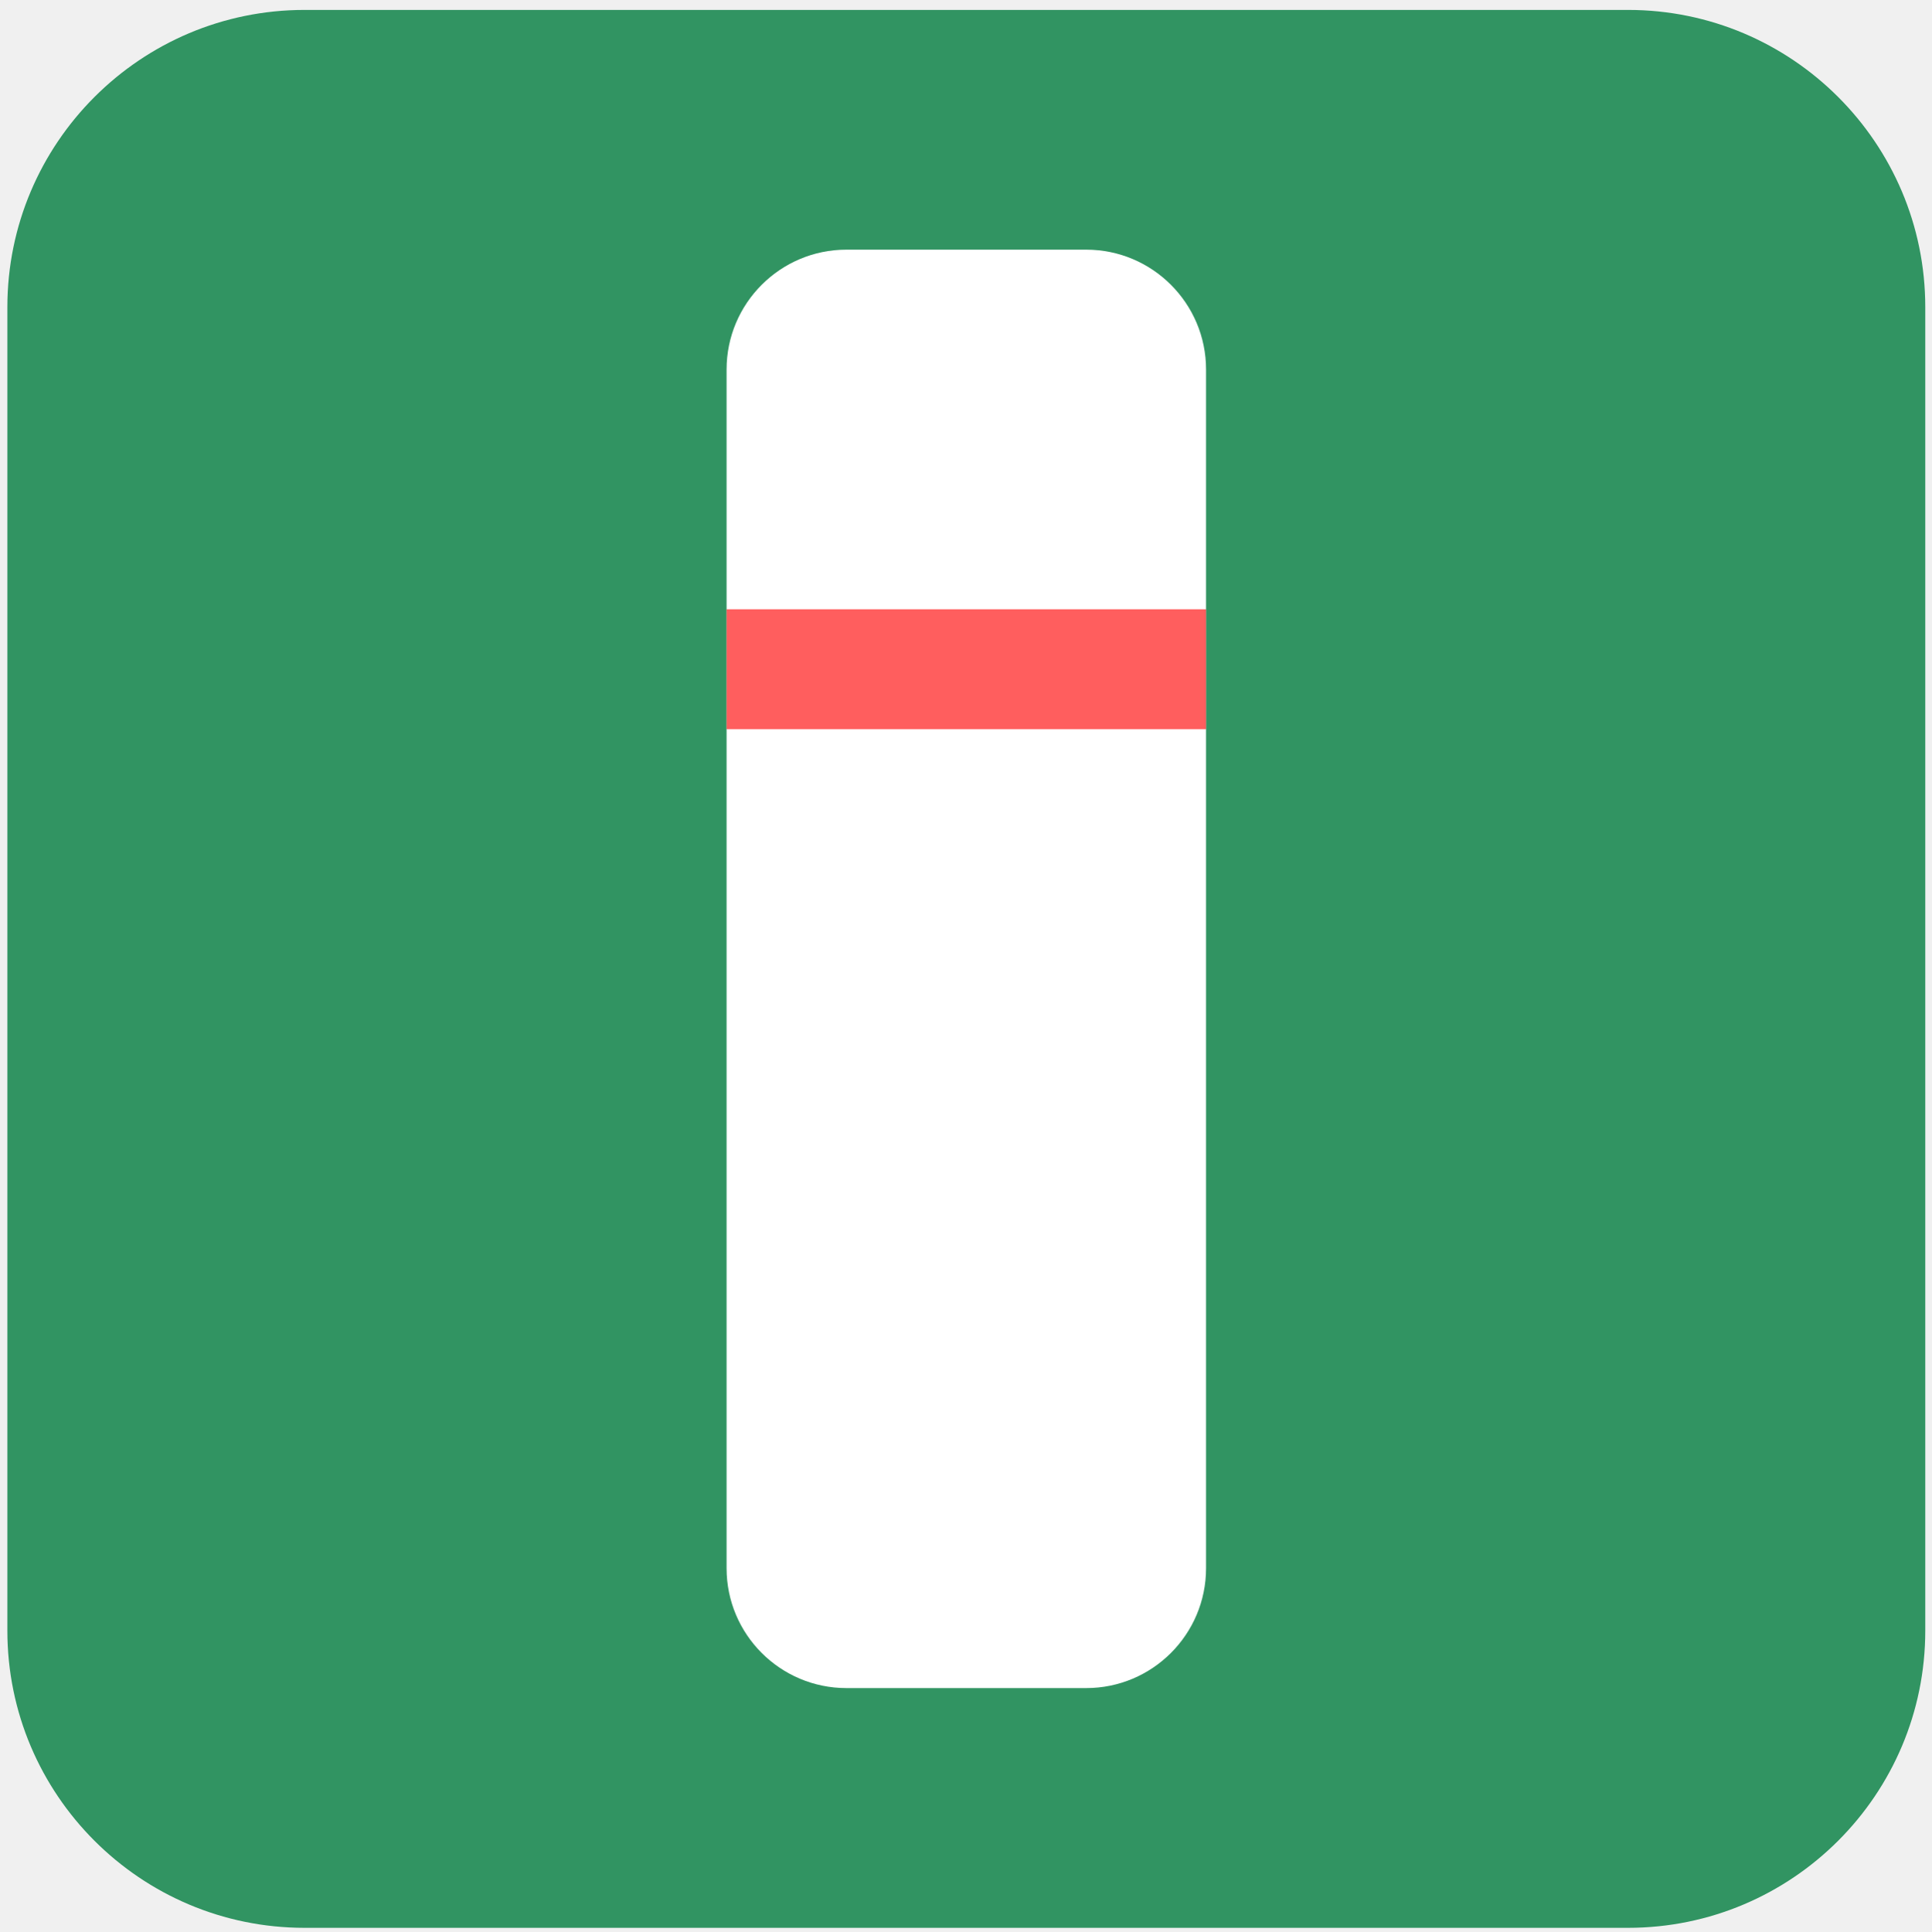
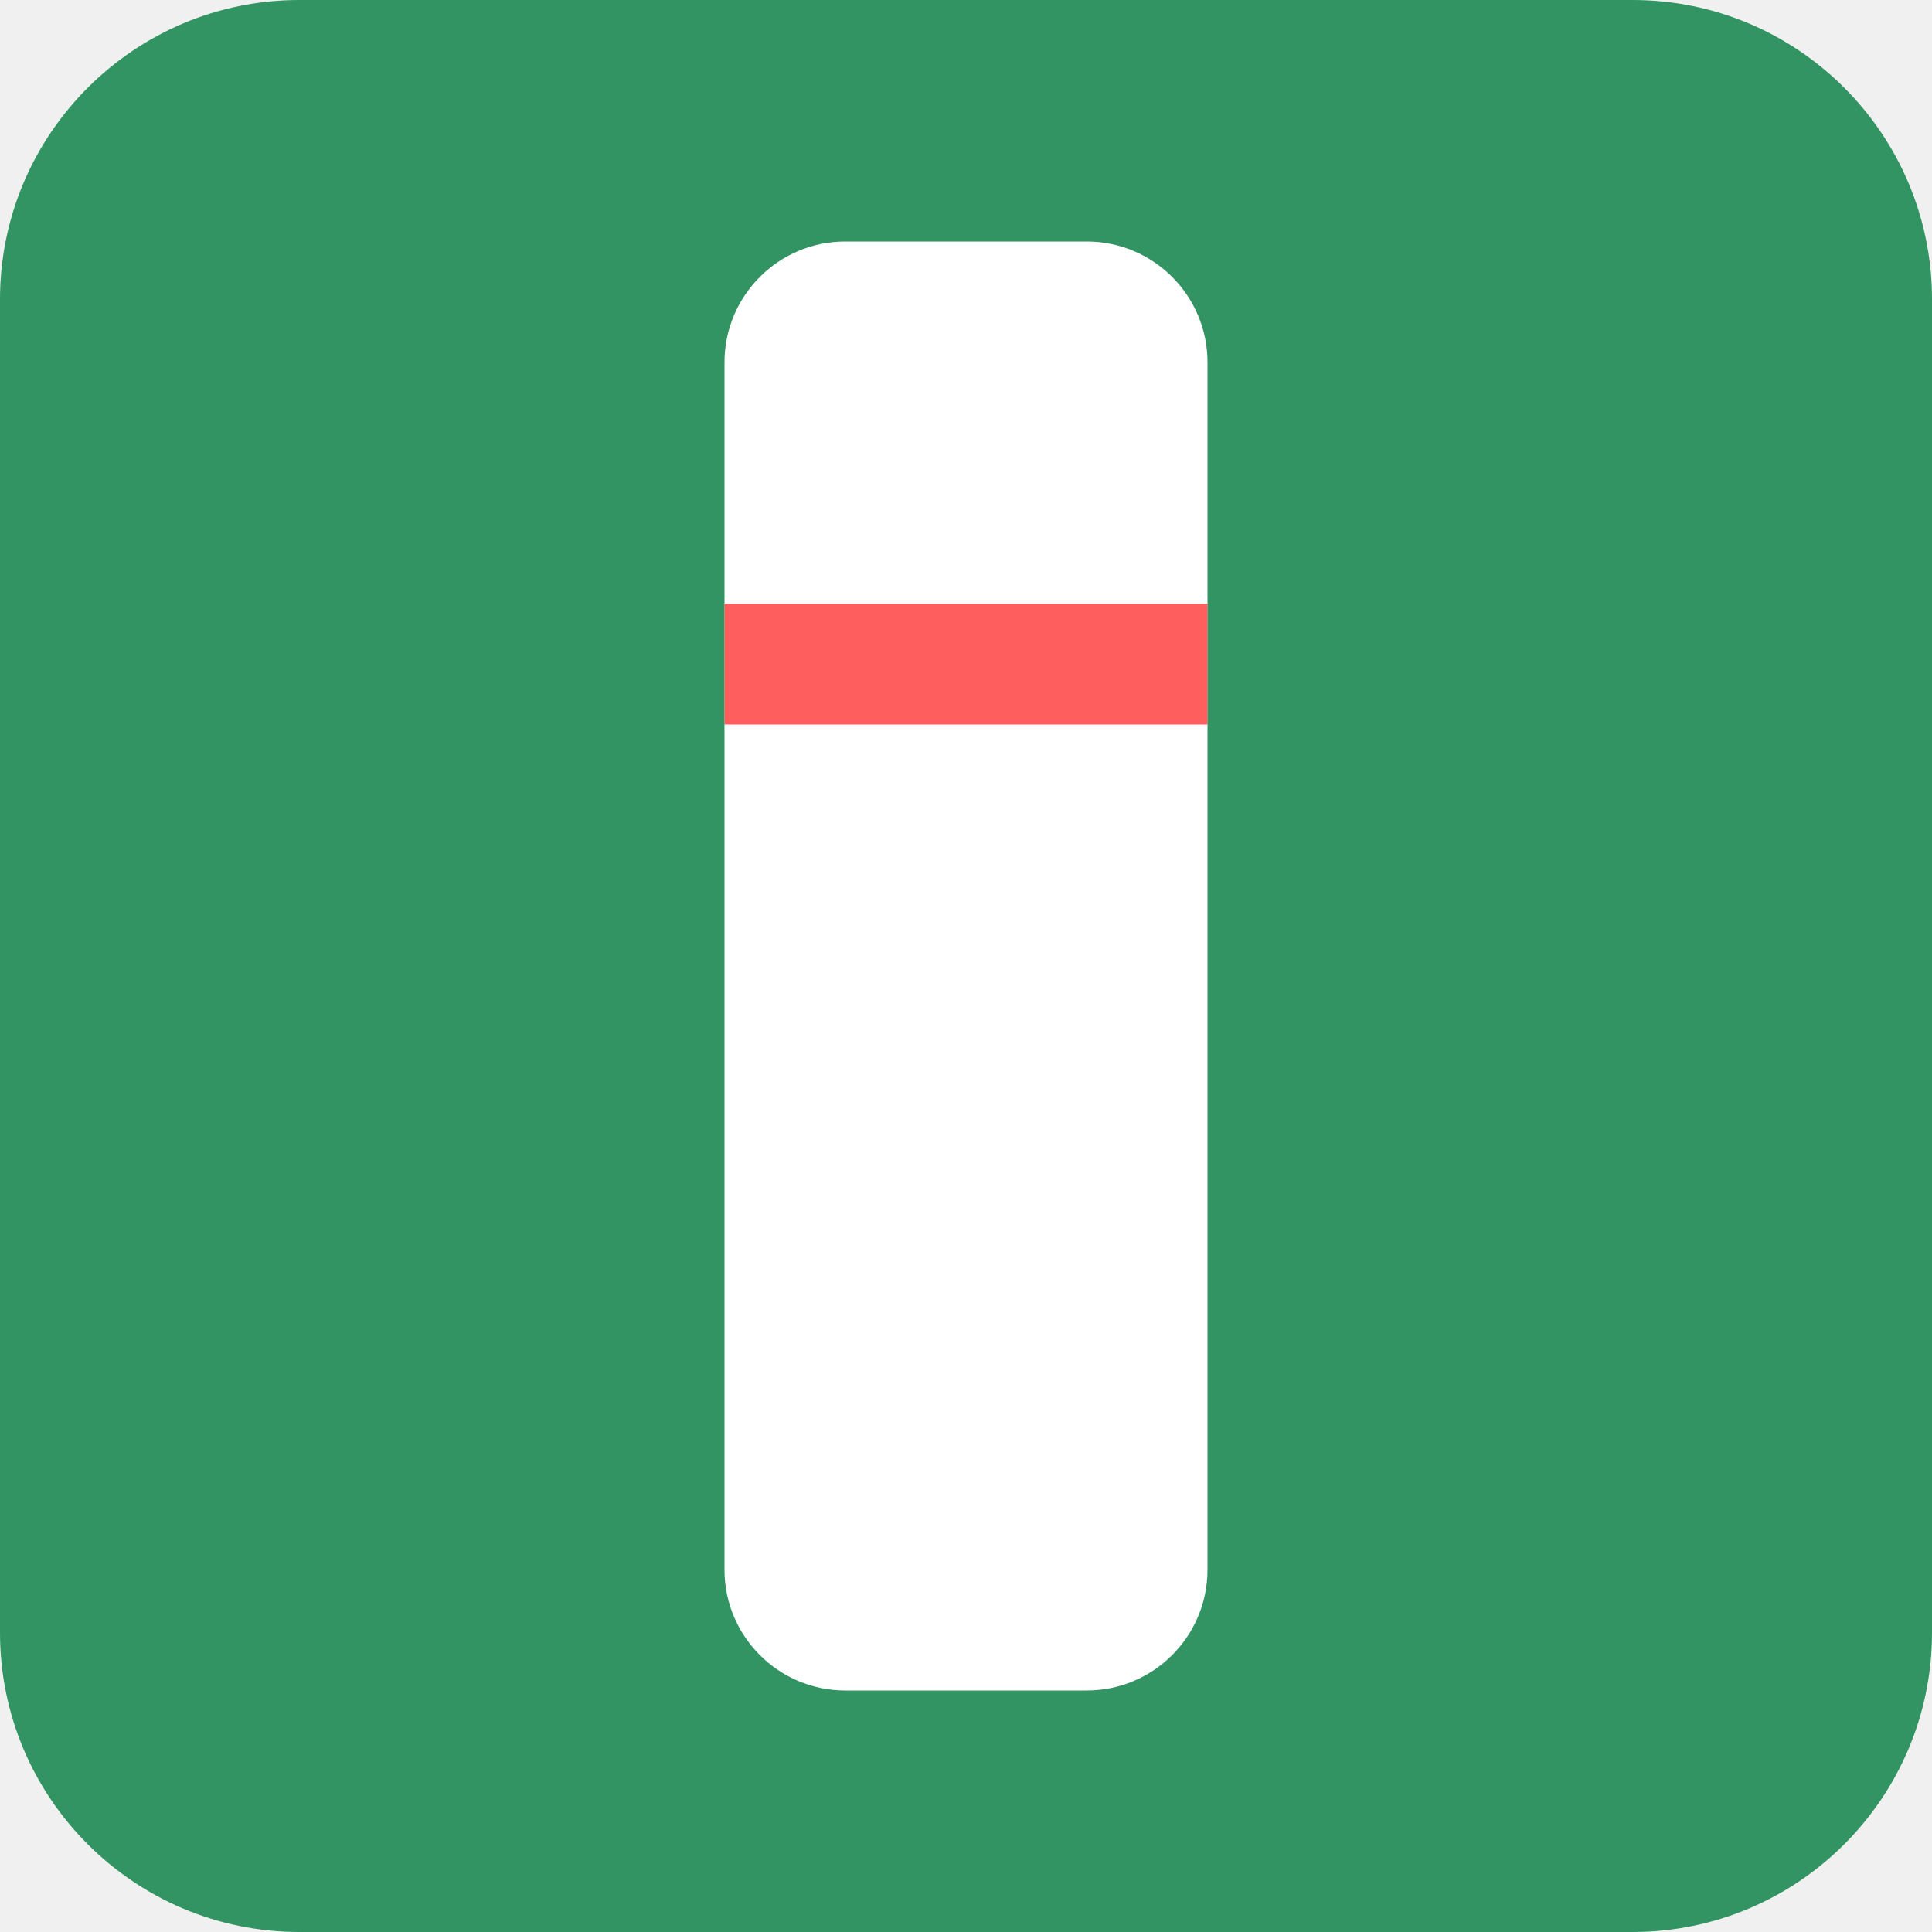
- <svg xmlns="http://www.w3.org/2000/svg" width="100%" height="100%" viewBox="0 0 145 145" version="1.1" xml:space="preserve" style="fill-rule:evenodd;clip-rule:evenodd;stroke-linejoin:round;stroke-miterlimit:2;">
-   <rect id="favicon" x="0.553" y="0.745" width="144" height="144" style="fill:none;" />
+ <svg xmlns="http://www.w3.org/2000/svg" width="100%" height="100%" viewBox="0 0 144 144" version="1.1" xml:space="preserve" style="fill-rule:evenodd;clip-rule:evenodd;stroke-linejoin:round;stroke-miterlimit:2;">
+   <rect id="favicon" x="0" y="0" width="144" height="144" style="fill:none;" />
  <clipPath id="_clip1">
-     <rect x="0.553" y="0.745" width="144" height="144" />
+     <rect x="0" y="0" width="144" height="144" />
  </clipPath>
  <g clip-path="url(#_clip1)">
    <g>
-       <path d="M144.553,23.059l-0,99.373c-0,12.315 -9.999,22.313 -22.314,22.313l-99.372,0c-12.316,0 -22.314,-9.998 -22.314,-22.313l-0,-99.373c-0,-12.315 9.998,-22.314 22.314,-22.314l99.372,0c12.315,0 22.314,9.999 22.314,22.314Z" style="fill:#319462;" />
-     </g>
-     <g>
-       <path d="M90.553,27.745c-0,-4.967 -4.033,-9 -9,-9l-18,0c-4.967,0 -9,4.033 -9,9l-0,90c-0,4.968 4.033,9 9,9l18,0c4.967,0 9,-4.032 9,-9l-0,-90Z" style="fill:#fff;" />
-       <rect x="54.553" y="45.745" width="36" height="9" style="fill:#f00;fill-opacity:0.63;" />
+       <g>
+         <path d="M144,22.314l-0,99.372c-0,12.316 -9.998,22.314 -22.314,22.314l-99.372,0c-12.316,0 -22.314,-9.998 -22.314,-22.314l-0,-99.372c-0,-12.316 9.998,-22.314 22.314,-22.314l99.372,-0c12.316,-0 22.314,9.998 22.314,22.314Z" style="fill:#319462;" />
+       </g>
+       <g>
+         <path d="M90,27c0,-4.967 -4.033,-9 -9,-9l-18,0c-4.967,0 -9,4.033 -9,9l0,90c0,4.967 4.033,9 9,9l18,-0c4.967,-0 9,-4.033 9,-9l0,-90Z" style="fill:#fff;" />
+         <rect x="54" y="45" width="36" height="9" style="fill:#f00;fill-opacity:0.63;" />
+       </g>
    </g>
  </g>
</svg>
